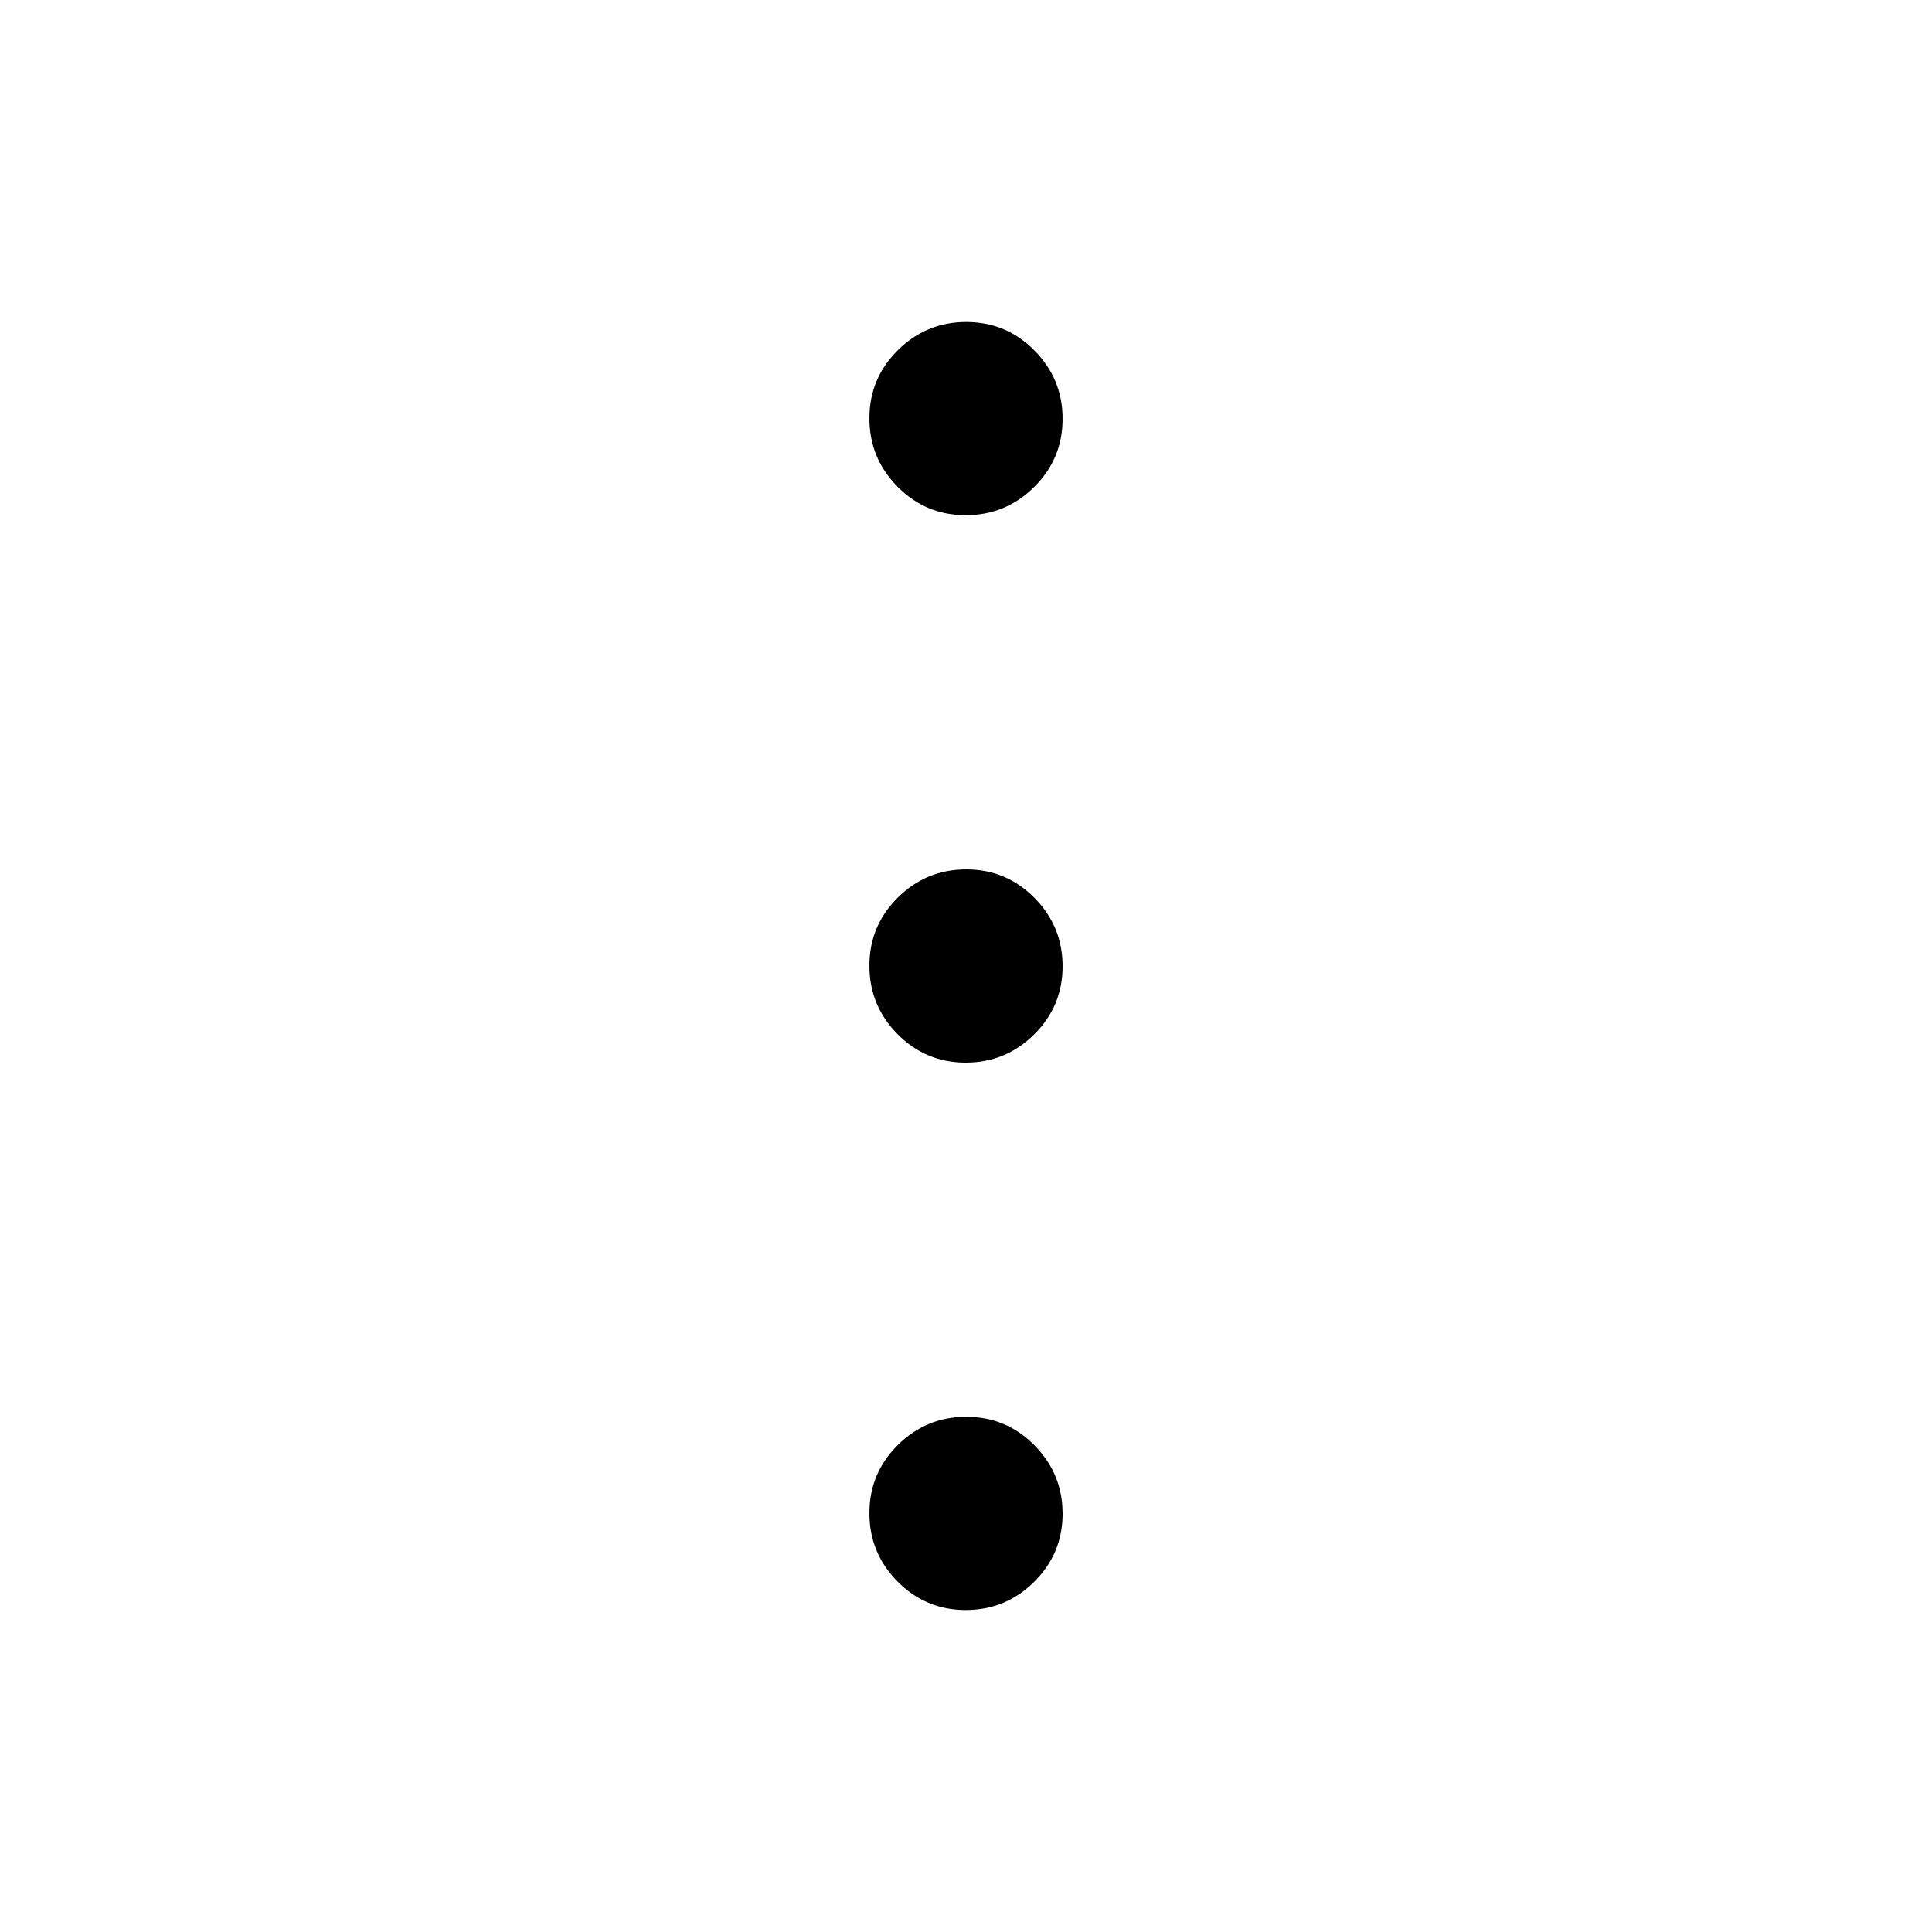
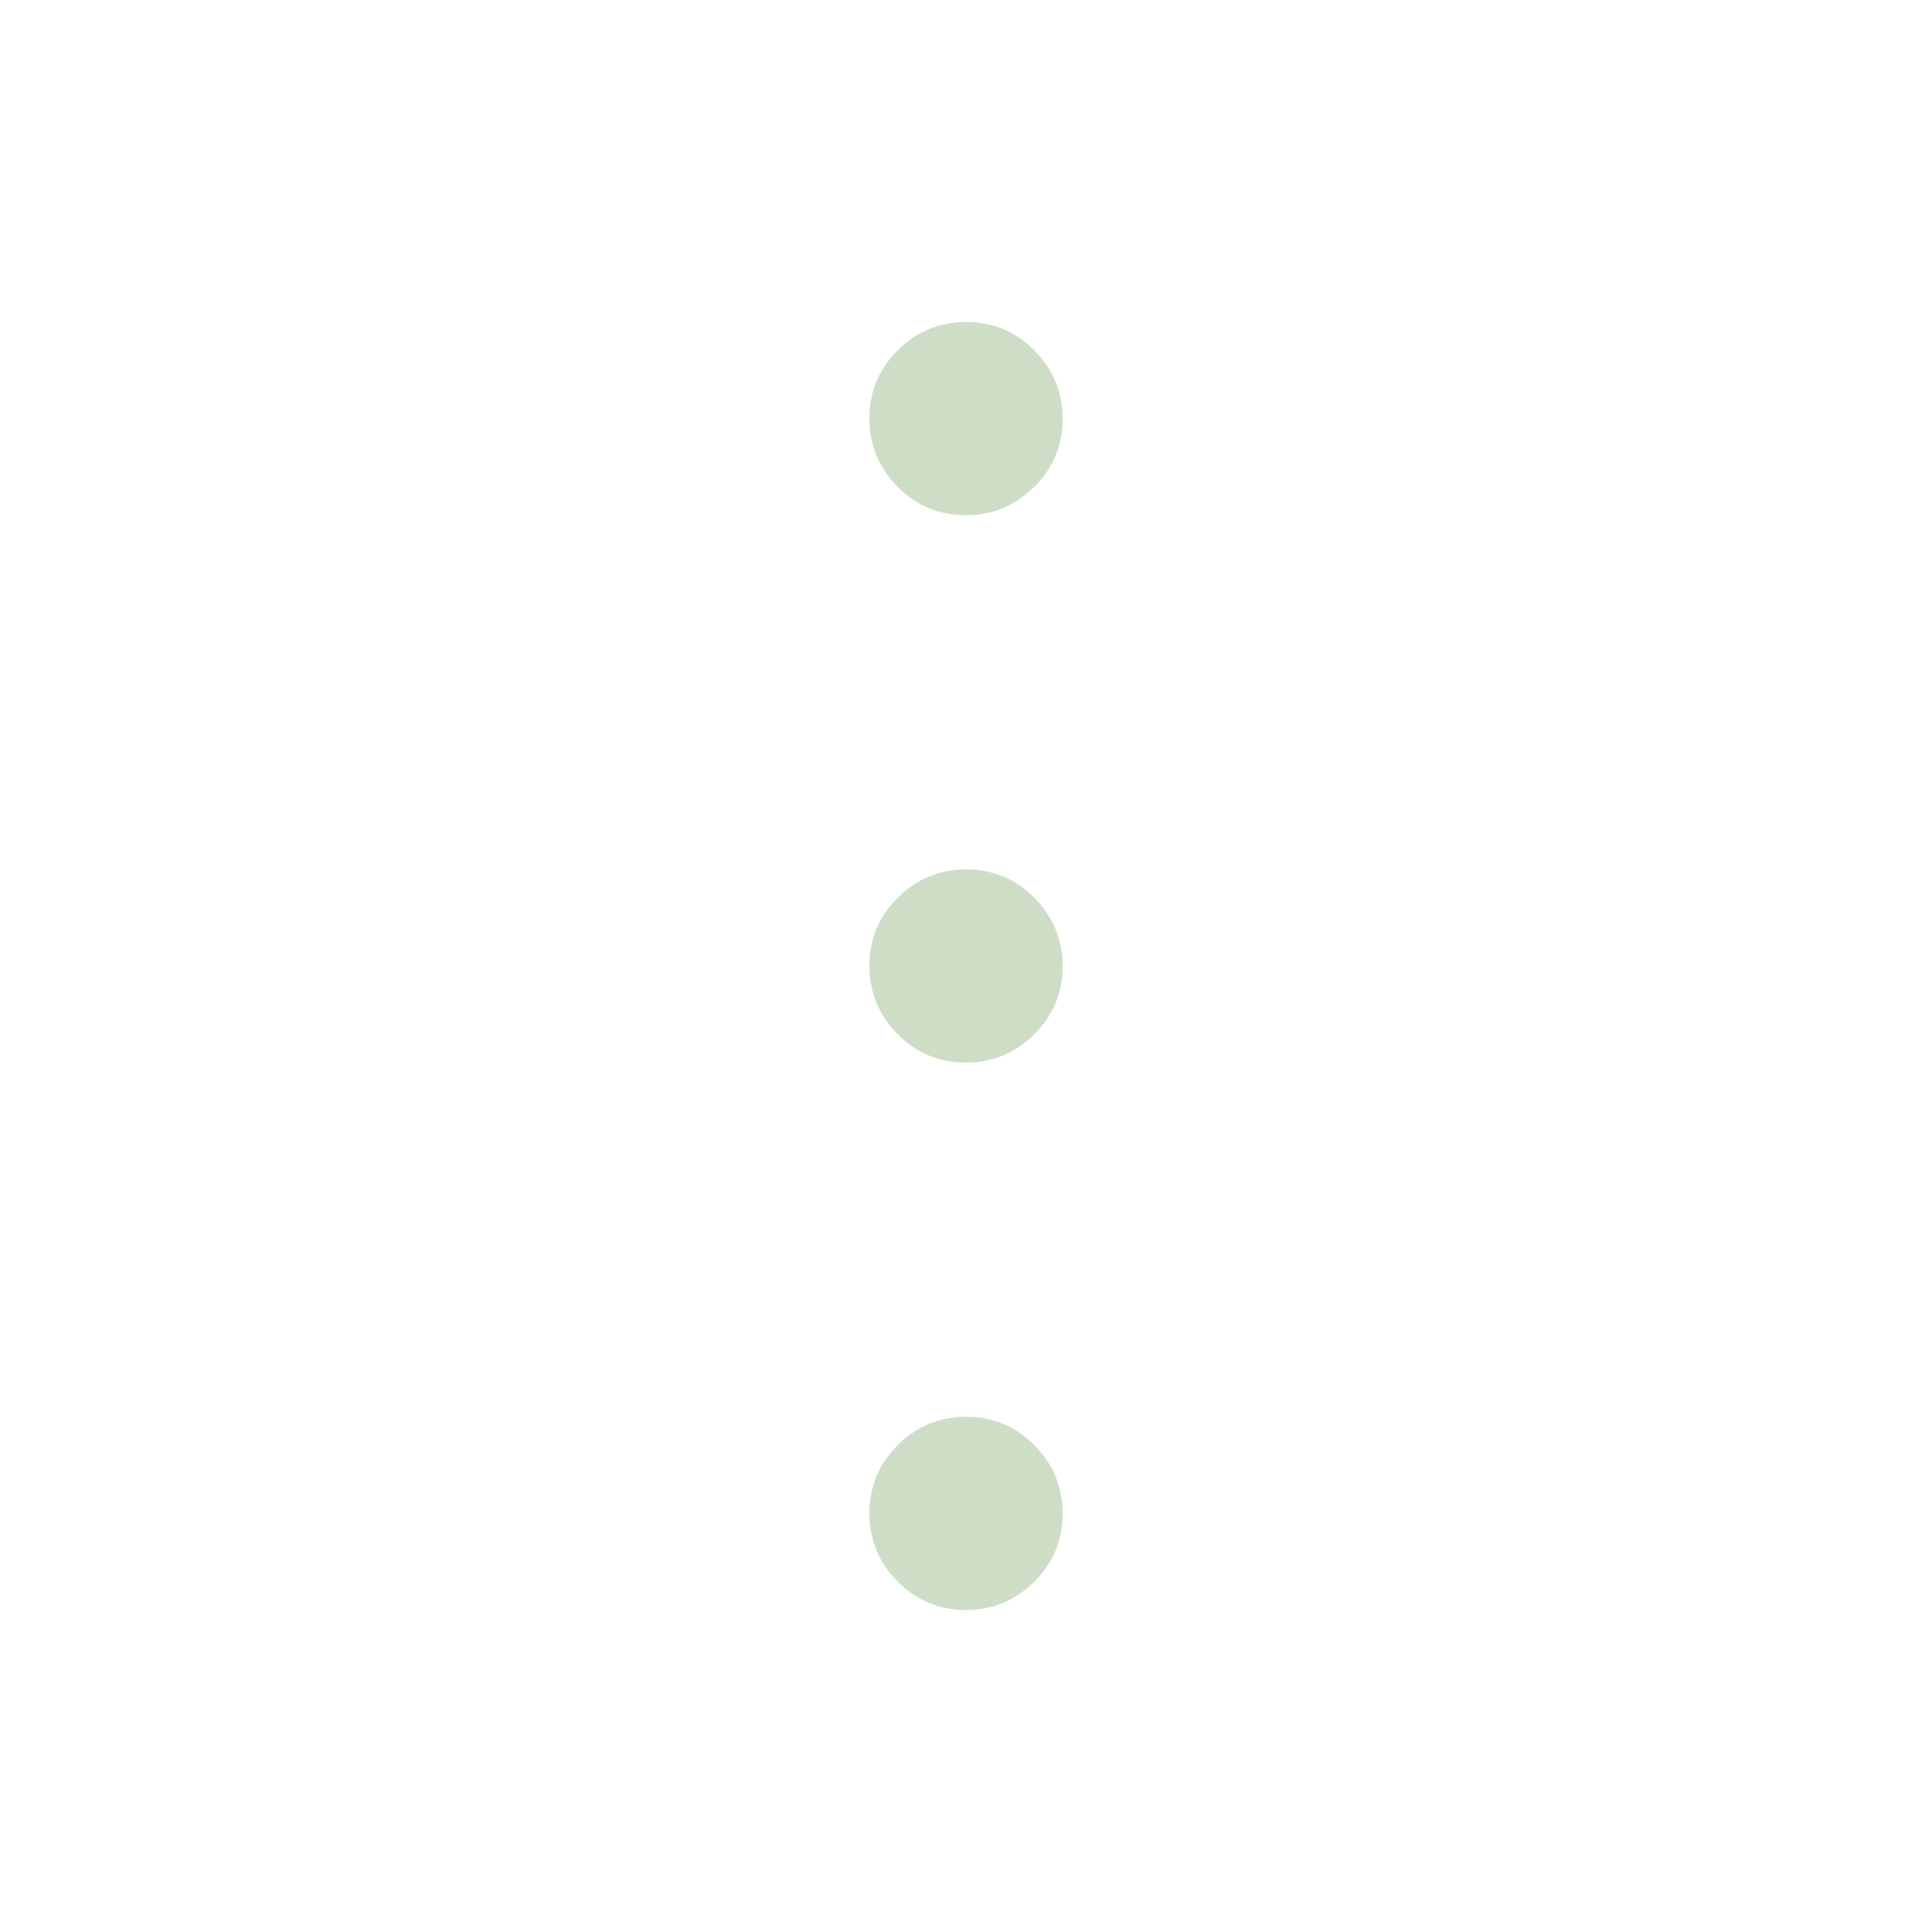
- <svg xmlns="http://www.w3.org/2000/svg" height="48" viewBox="0 -960 960 960" width="48">
+ <svg xmlns="http://www.w3.org/2000/svg" fill="#ceddc5" height="48" viewBox="0 -960 960 960" width="48">
  <path d="M479.858-160Q460-160 446-174.142q-14-14.141-14-34Q432-228 446.142-242q14.141-14 34-14Q500-256 514-241.858q14 14.141 14 34Q528-188 513.858-174q-14.141 14-34 14Zm0-272Q460-432 446-446.142q-14-14.141-14-34Q432-500 446.142-514q14.141-14 34-14Q500-528 514-513.858q14 14.141 14 34Q528-460 513.858-446q-14.141 14-34 14Zm0-272Q460-704 446-718.142q-14-14.141-14-34Q432-772 446.142-786q14.141-14 34-14Q500-800 514-785.858q14 14.141 14 34Q528-732 513.858-718q-14.141 14-34 14Z" />
</svg>
